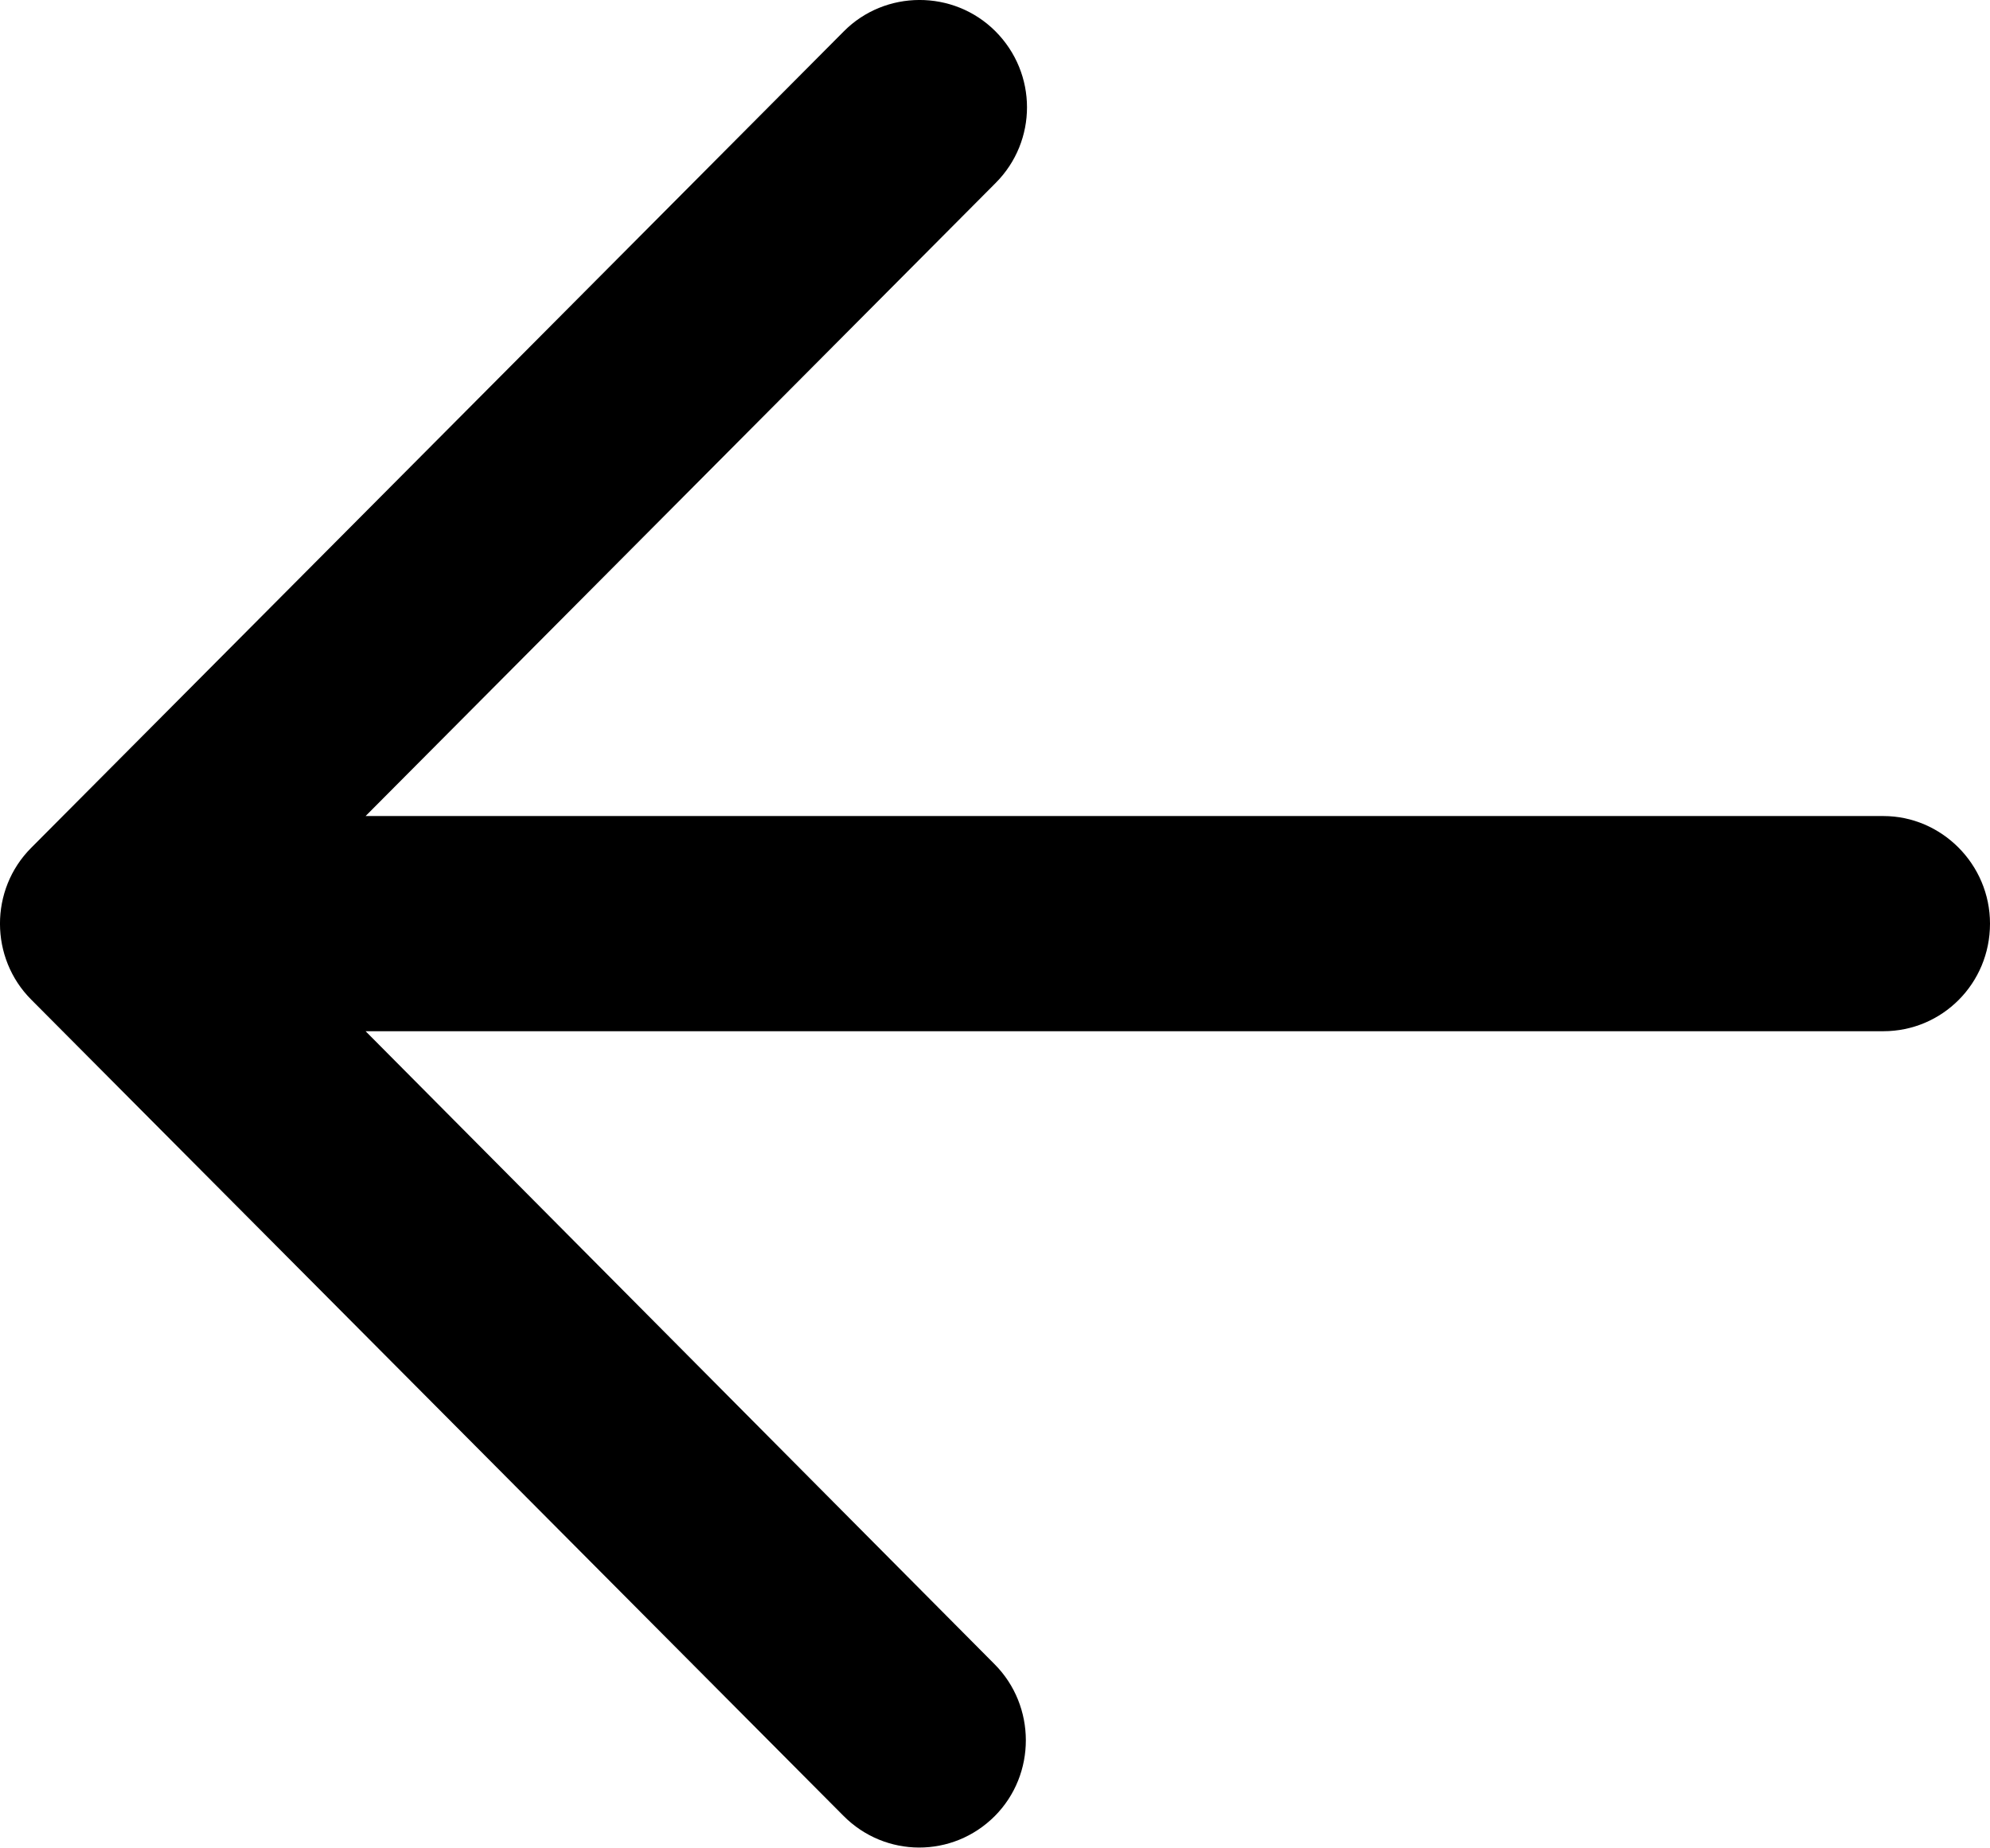
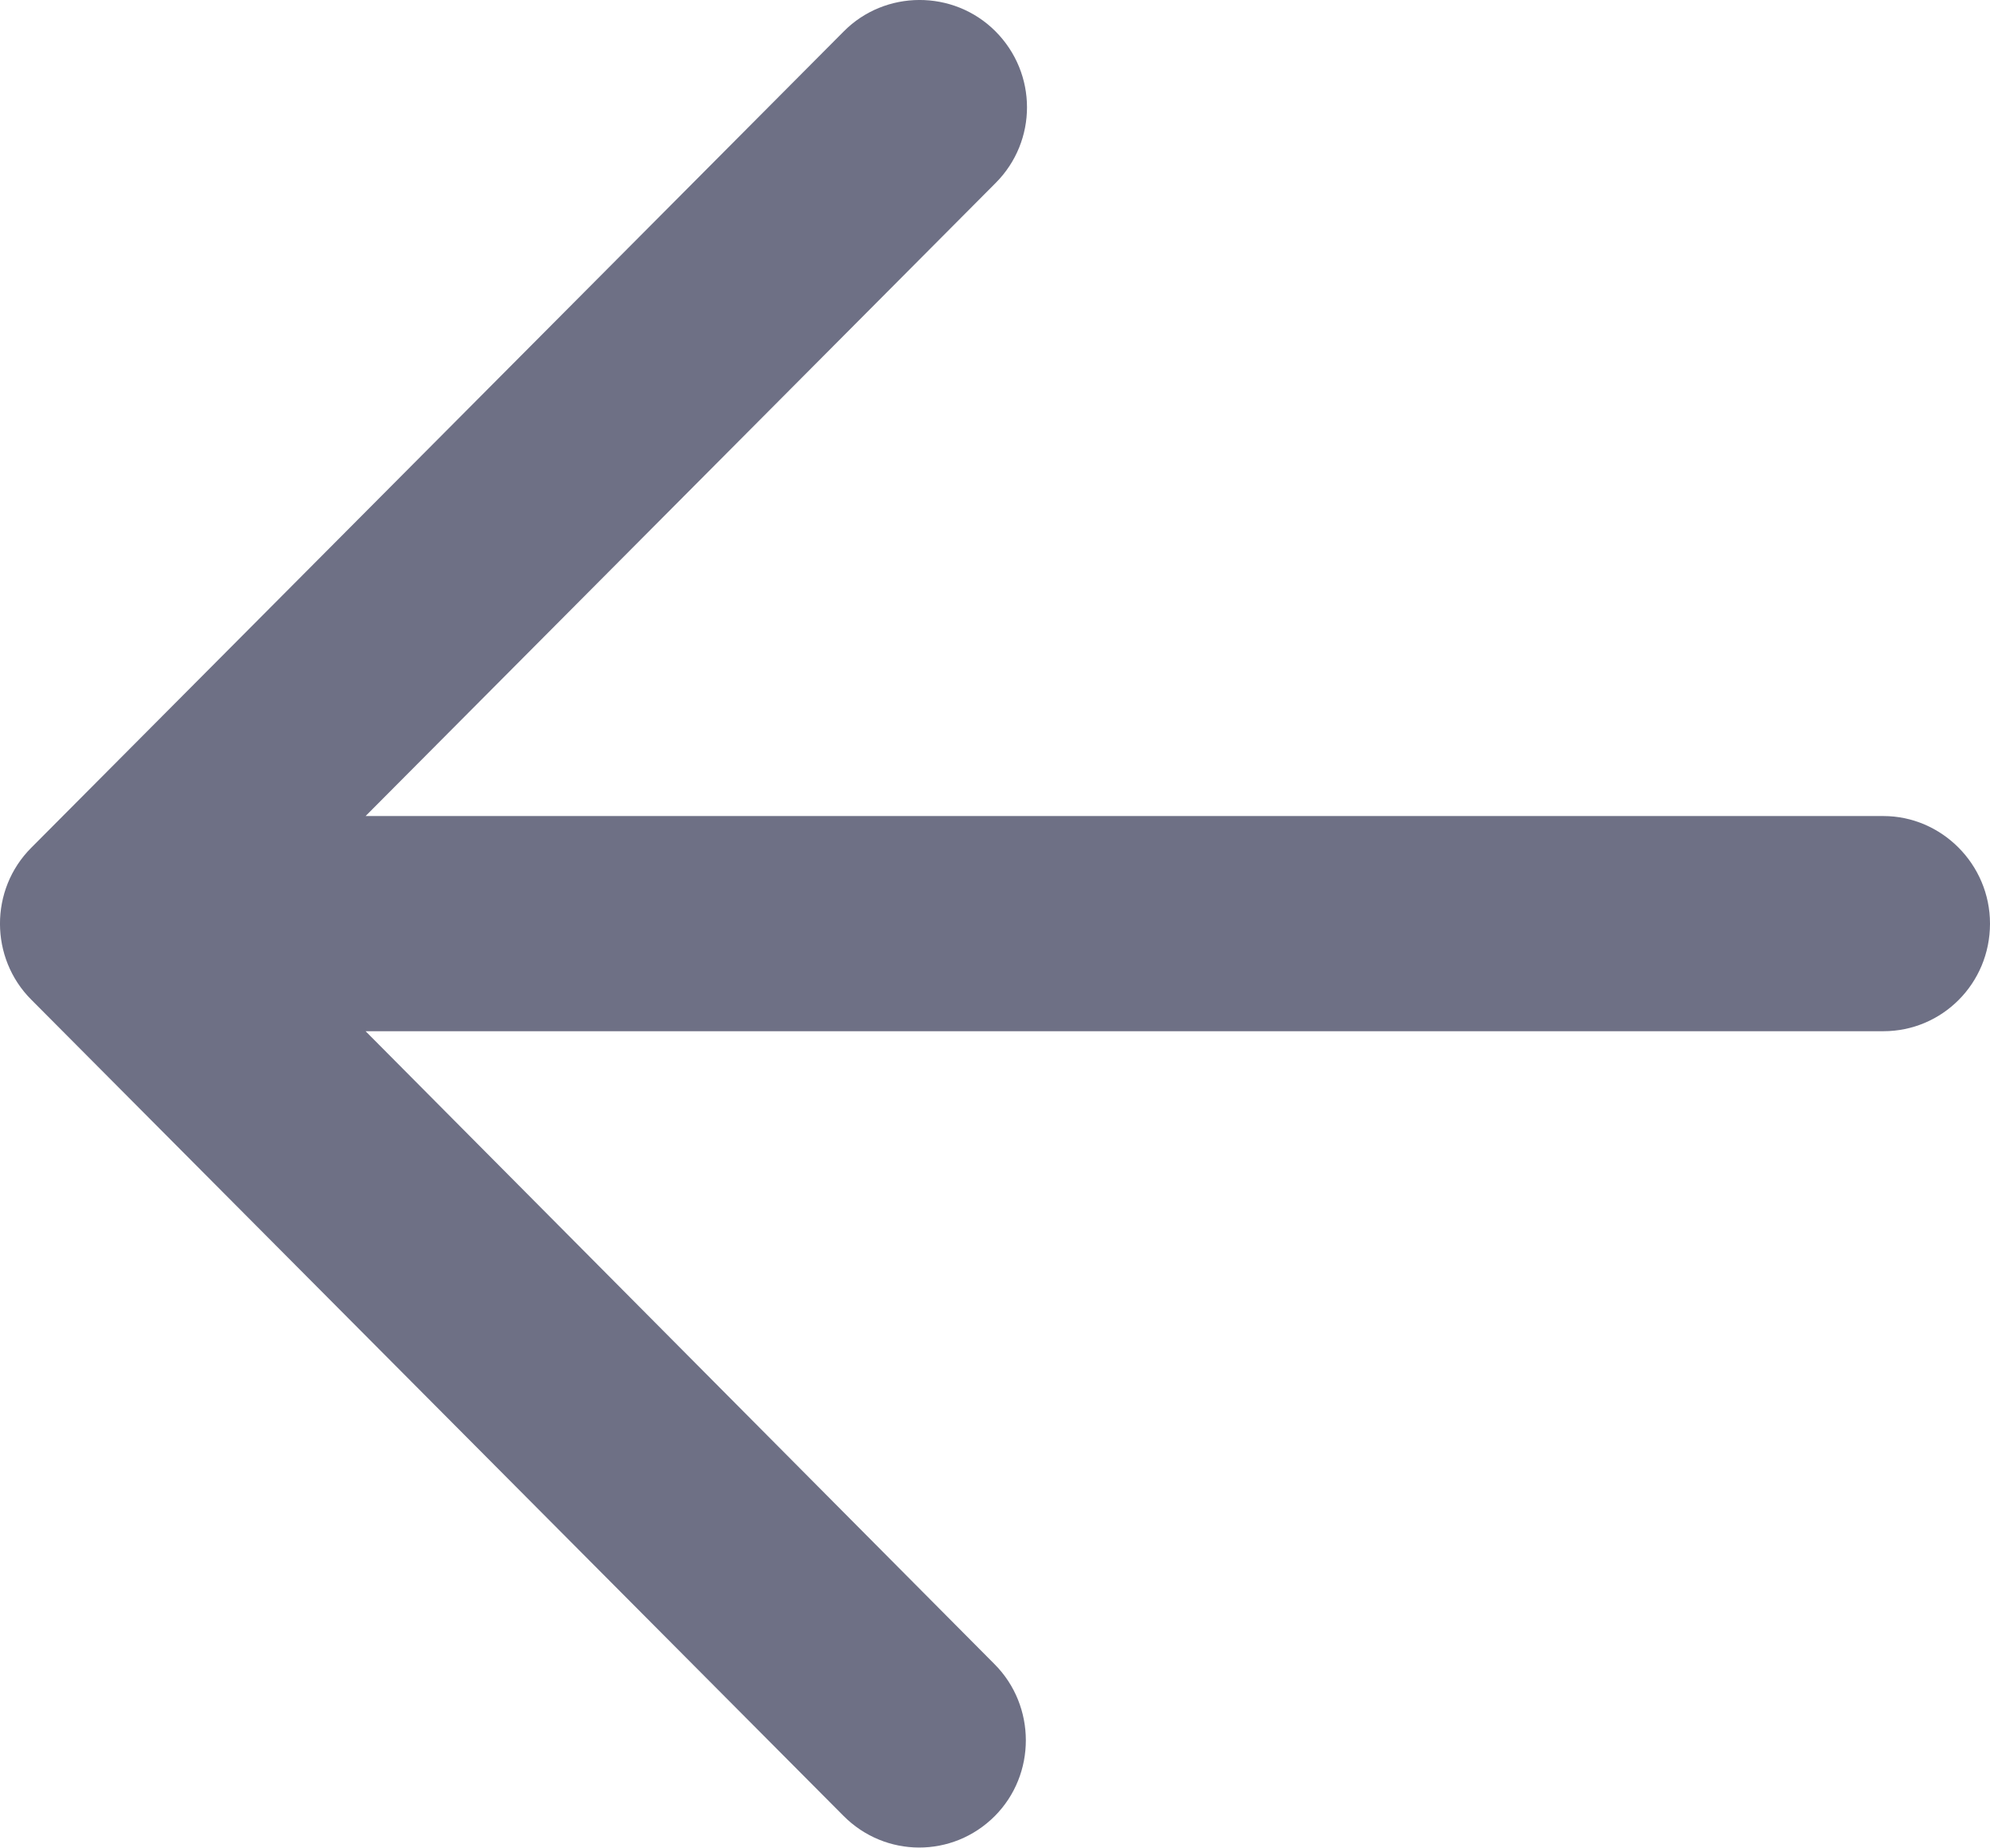
<svg xmlns="http://www.w3.org/2000/svg" width="14px" height="13px" viewBox="0 0 14 13" version="1.1">
  <g id="2.0" stroke="none" stroke-width="1" fill="none" fill-rule="evenodd">
-     <path d="M13.78,7.034 L8.066,12.777 C7.772,13.073 7.298,13.075 7.002,12.779 C6.709,12.485 6.711,12.004 7.002,11.711 L11.428,7.256 L0.75,7.256 C0.337,7.256 0,6.921 0,6.499 C0,6.081 0.341,5.742 0.75,5.742 C2.066,5.742 3.052,5.742 3.71,5.742 C5.425,5.742 7.997,5.742 11.428,5.742 L6.995,1.287 C6.702,0.993 6.7,0.517 6.998,0.219 C7.293,-0.075 7.774,-0.072 8.064,0.221 L13.78,5.965 C14.075,6.26 14.072,6.742 13.78,7.034 Z" id="icon--backward" fill="#000" fill-rule="nonzero" transform="translate(7, 6.5) scale(-1, 1) translate(-7, -6.5) " />
+     <path d="M13.78,7.034 L8.066,12.777 C7.772,13.073 7.298,13.075 7.002,12.779 C6.709,12.485 6.711,12.004 7.002,11.711 L11.428,7.256 L0.75,7.256 C0.337,7.256 0,6.921 0,6.499 C0,6.081 0.341,5.742 0.75,5.742 C2.066,5.742 3.052,5.742 3.71,5.742 C5.425,5.742 7.997,5.742 11.428,5.742 L6.995,1.287 C6.702,0.993 6.7,0.517 6.998,0.219 C7.293,-0.075 7.774,-0.072 8.064,0.221 L13.78,5.965 C14.075,6.26 14.072,6.742 13.78,7.034 Z" id="icon--backward" fill="#6E7085" fill-rule="nonzero" transform="translate(7, 6.5) scale(-1, 1) translate(-7, -6.5) " />
  </g>
</svg>
